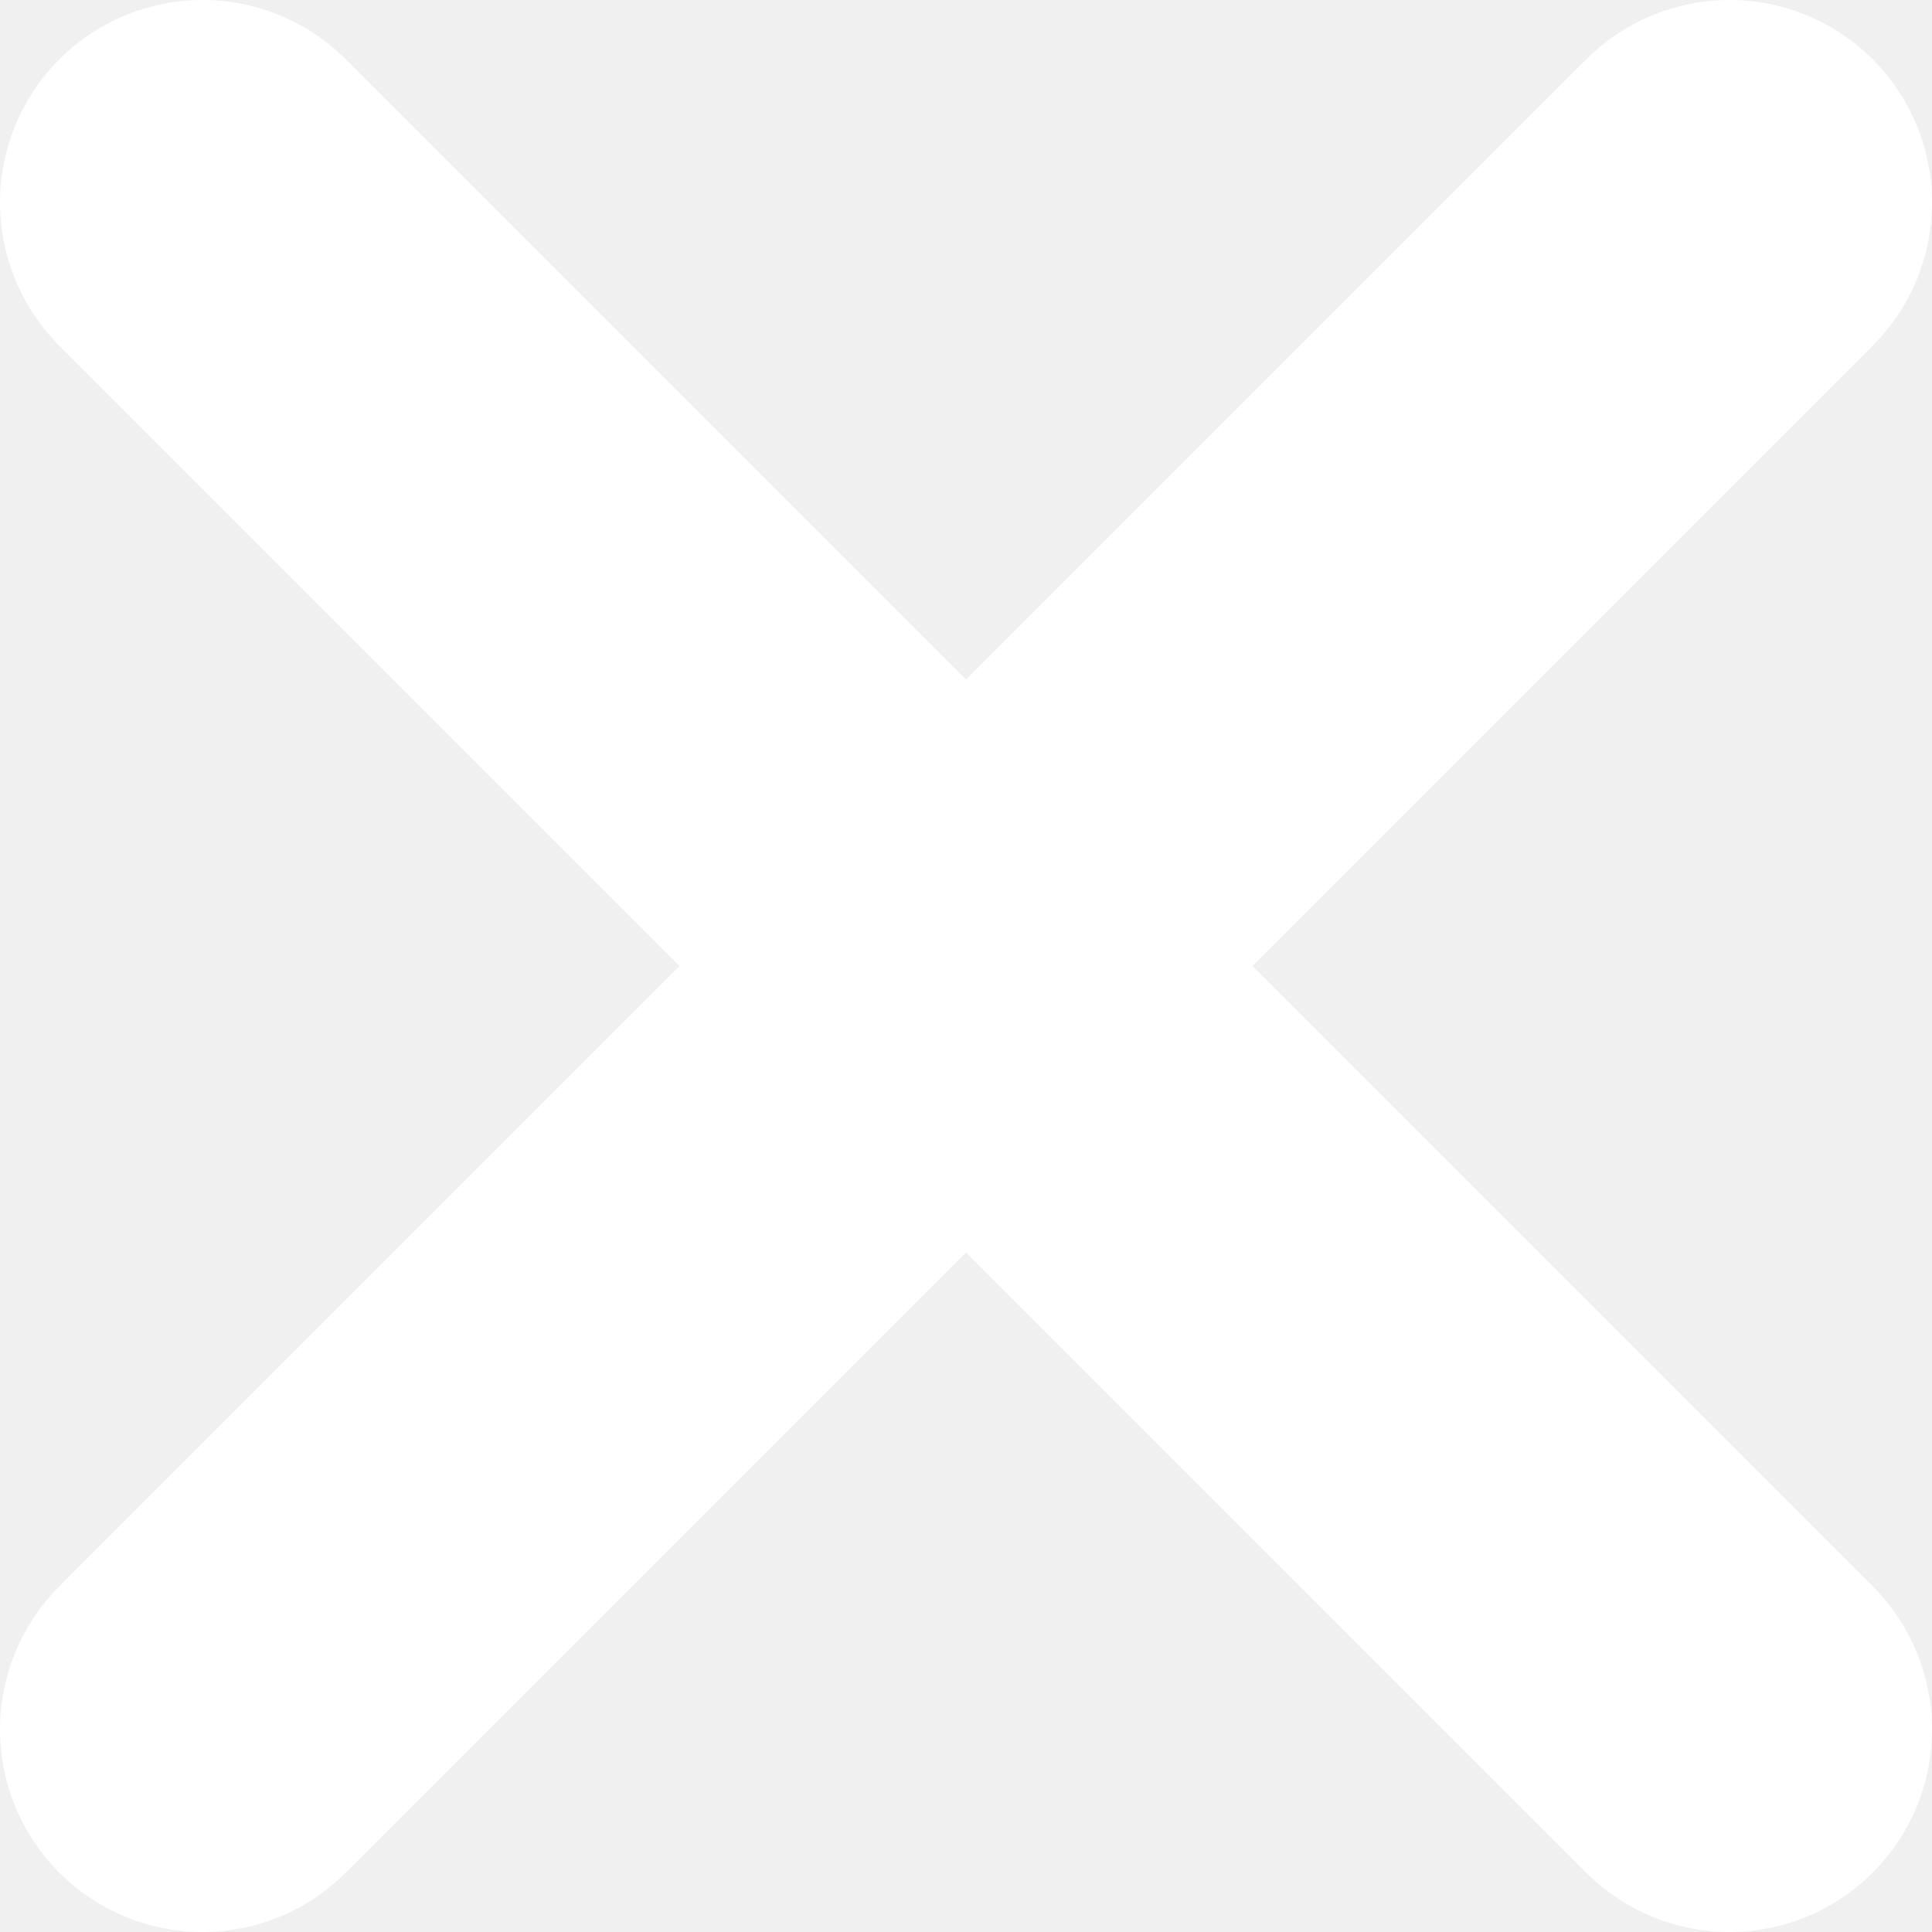
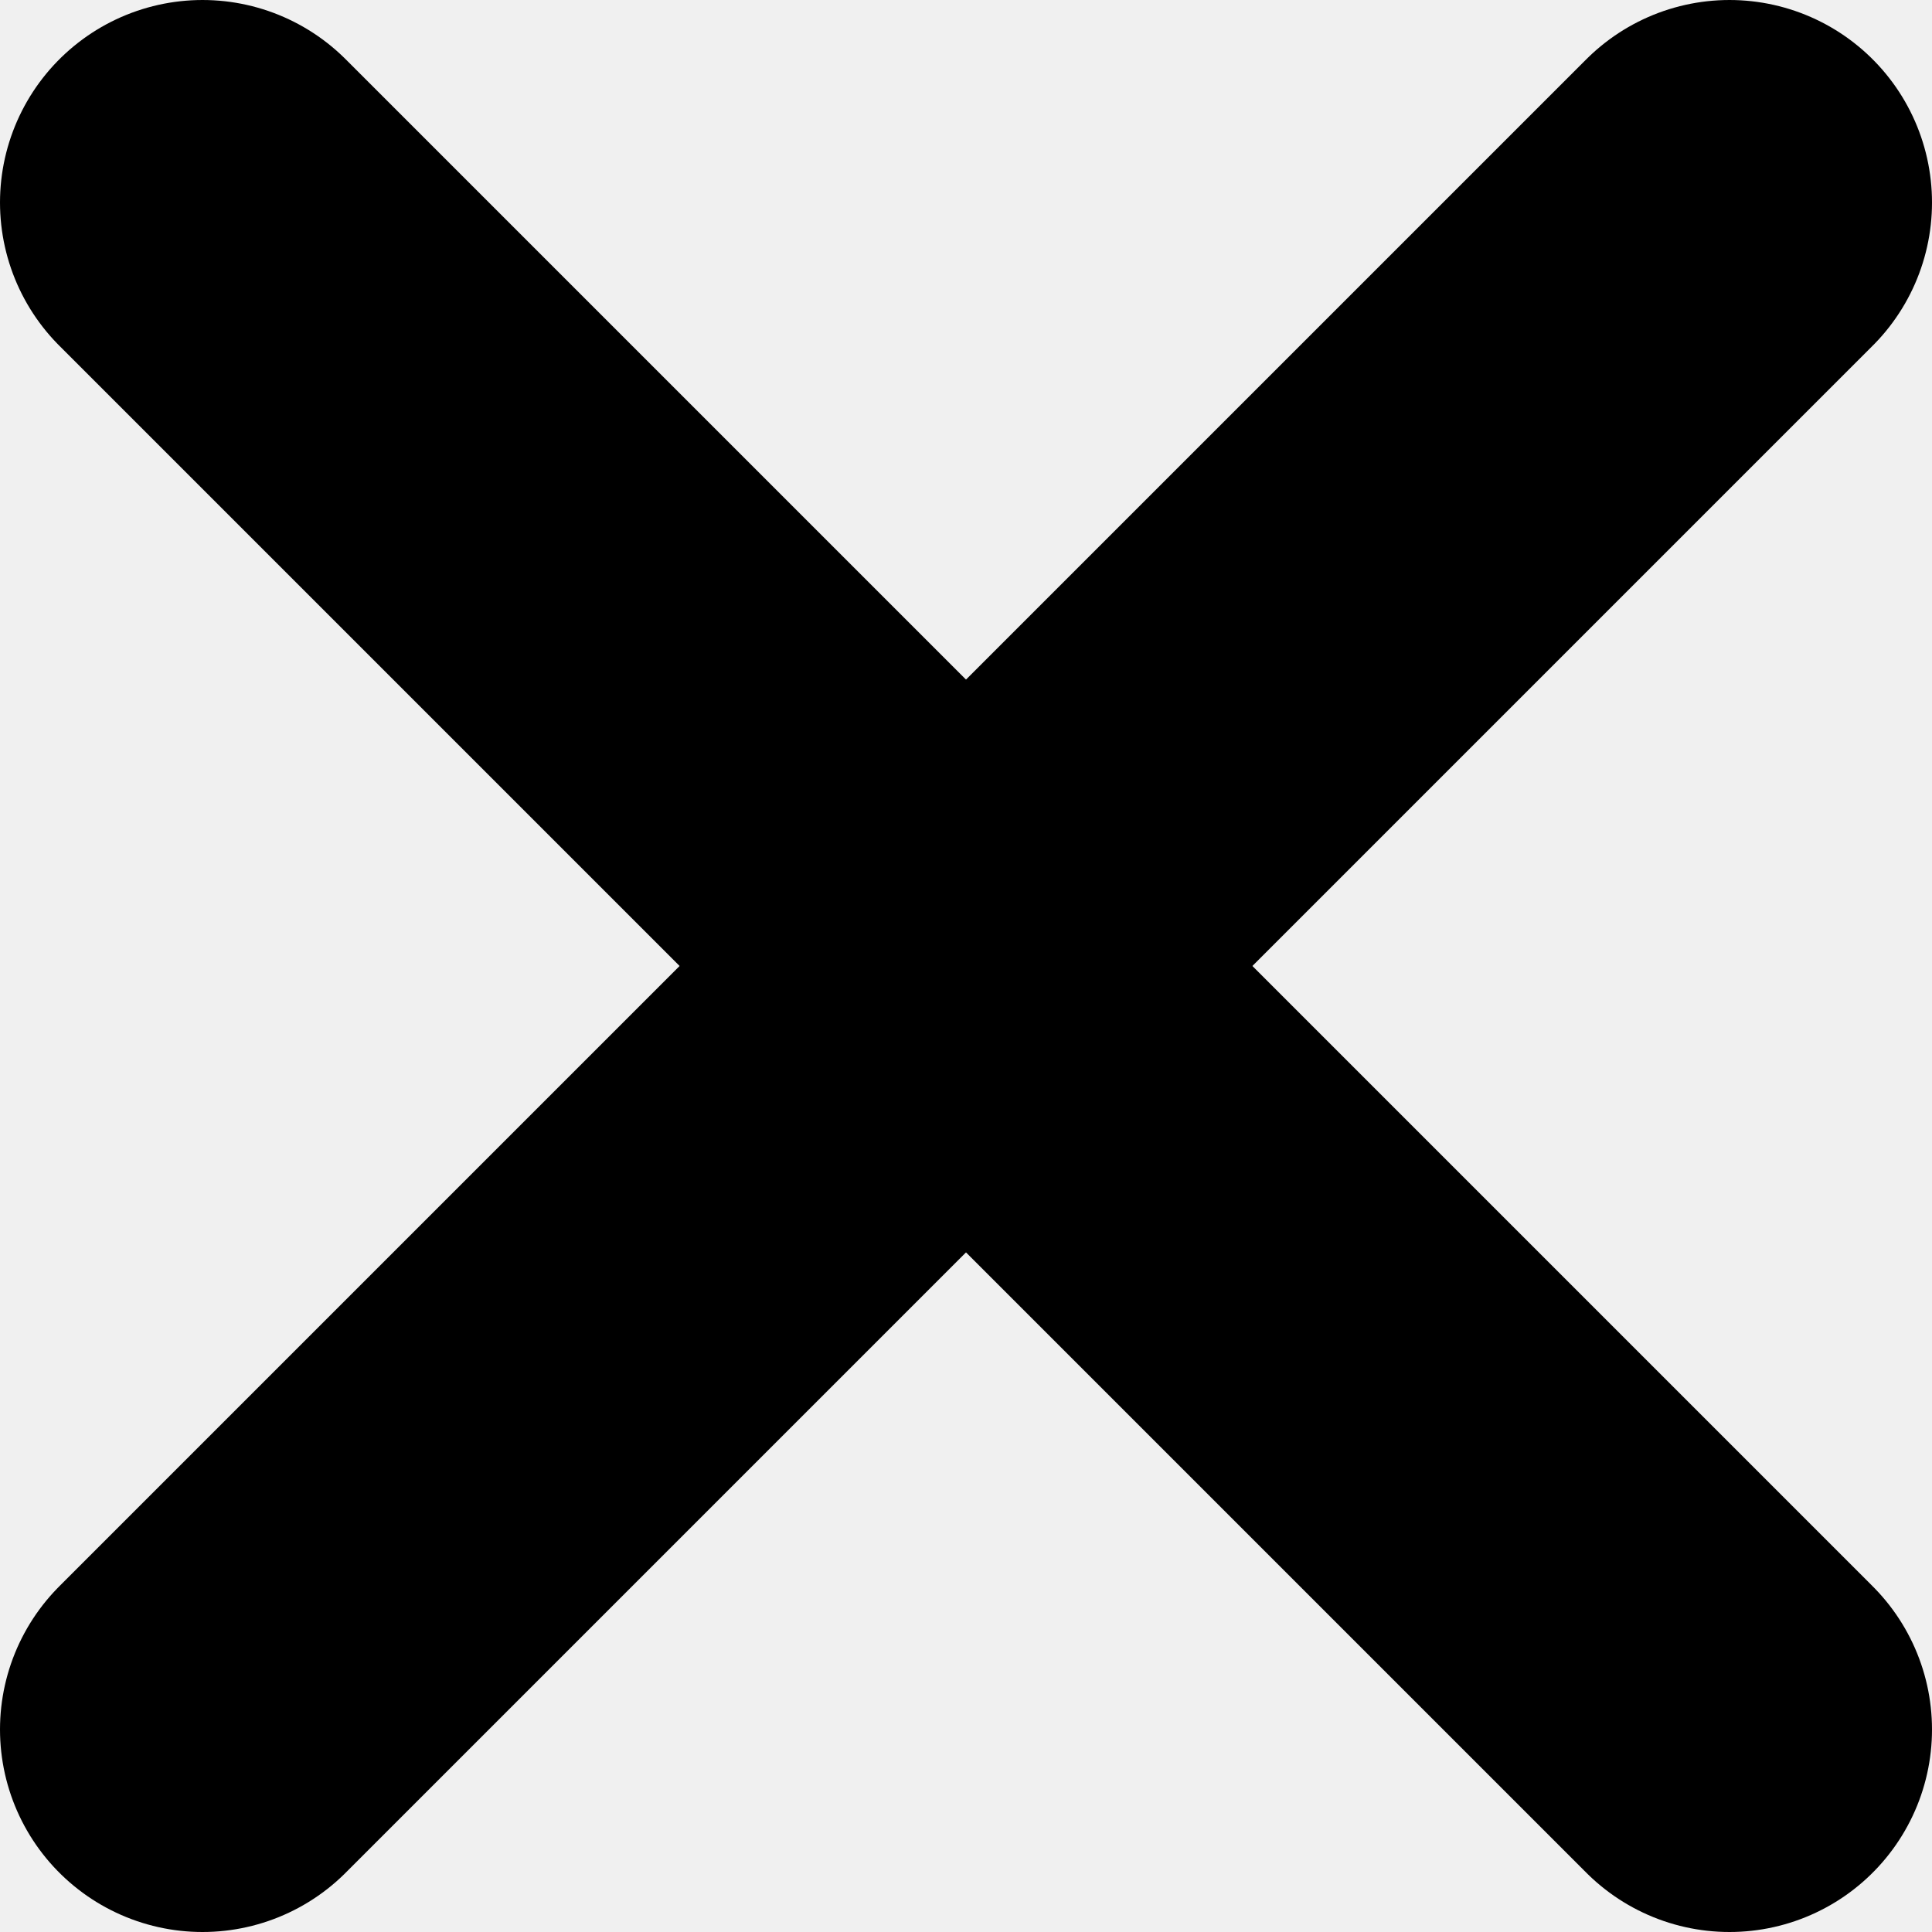
<svg xmlns="http://www.w3.org/2000/svg" id="Layer_1" viewBox="0 0 14.31 14.31">
  <defs>
-     <style>.cls-1{fill:none;stroke:#fff;stroke-linecap:round;stroke-miterlimit:10;stroke-width:3px;}</style>
+     <style>.cls-1{fill:none;stroke:#000;stroke-linecap:round;stroke-miterlimit:10;stroke-width:3px;}</style>
  </defs>
  <line class="cls-1" x1="1.5" y1="1.5" x2="12.81" y2="12.81" />
  <line class="cls-1" x1="12.81" y1="1.5" x2="1.5" y2="12.81" />
</svg>
